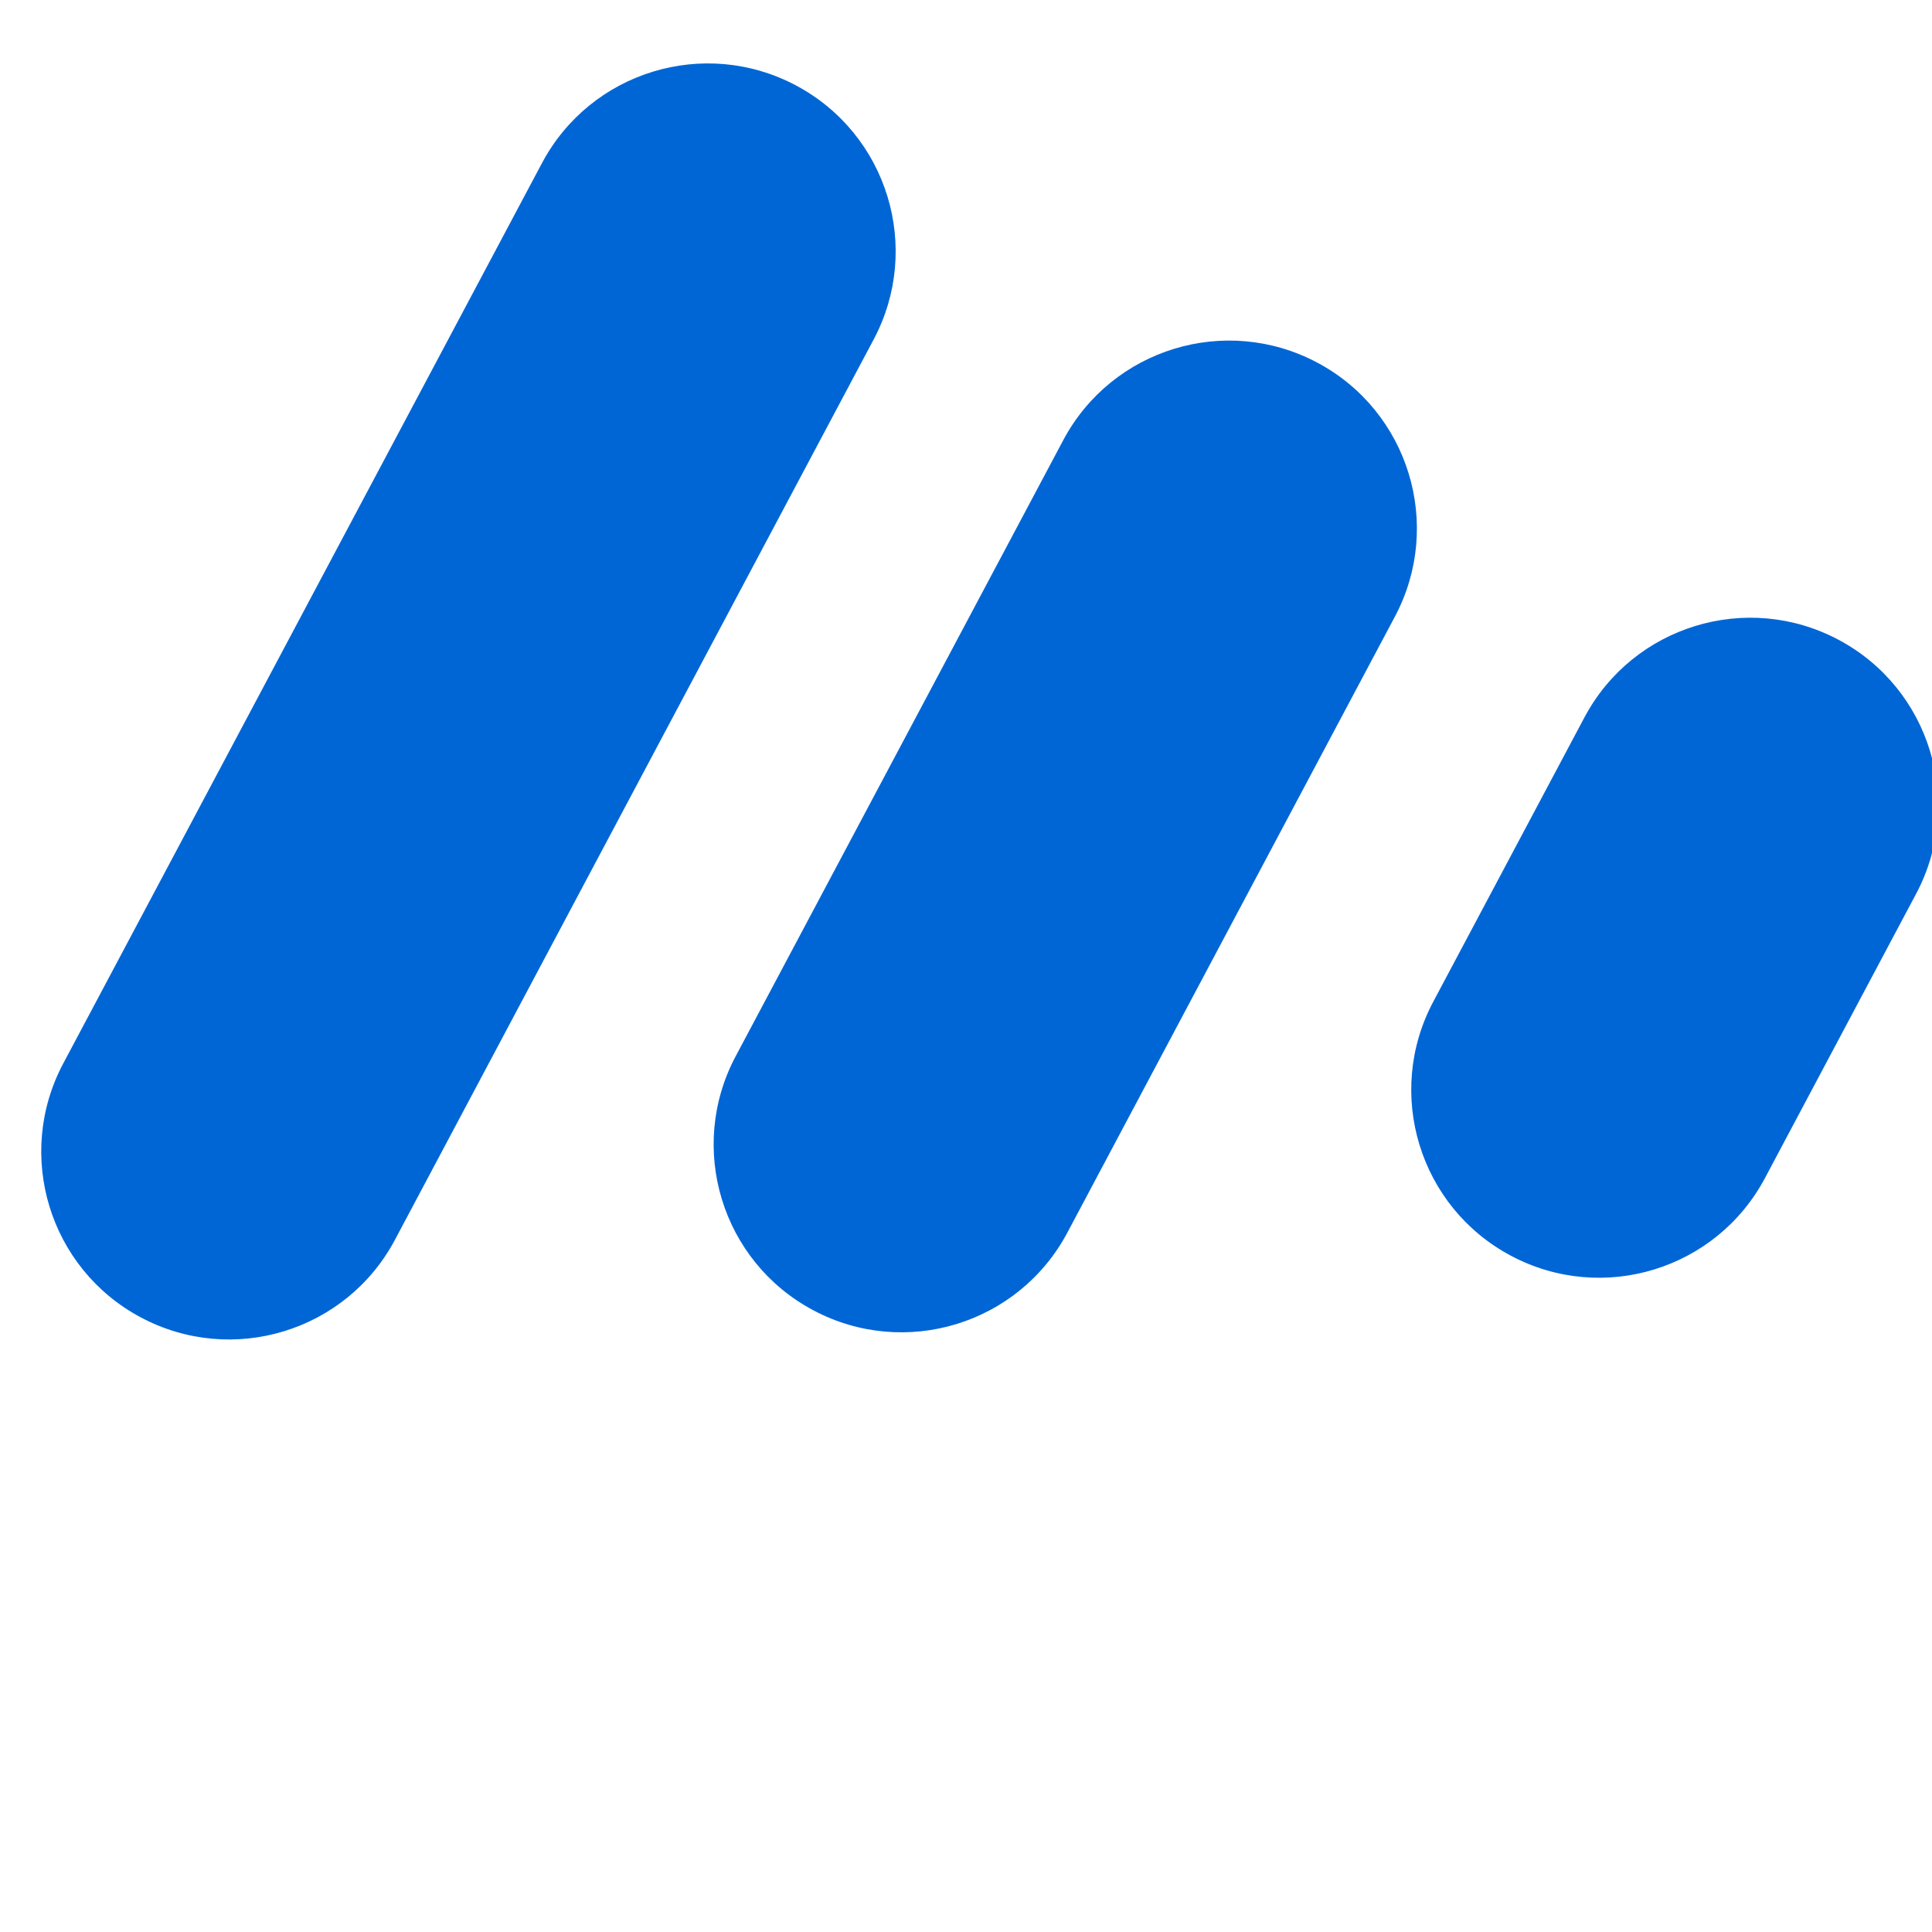
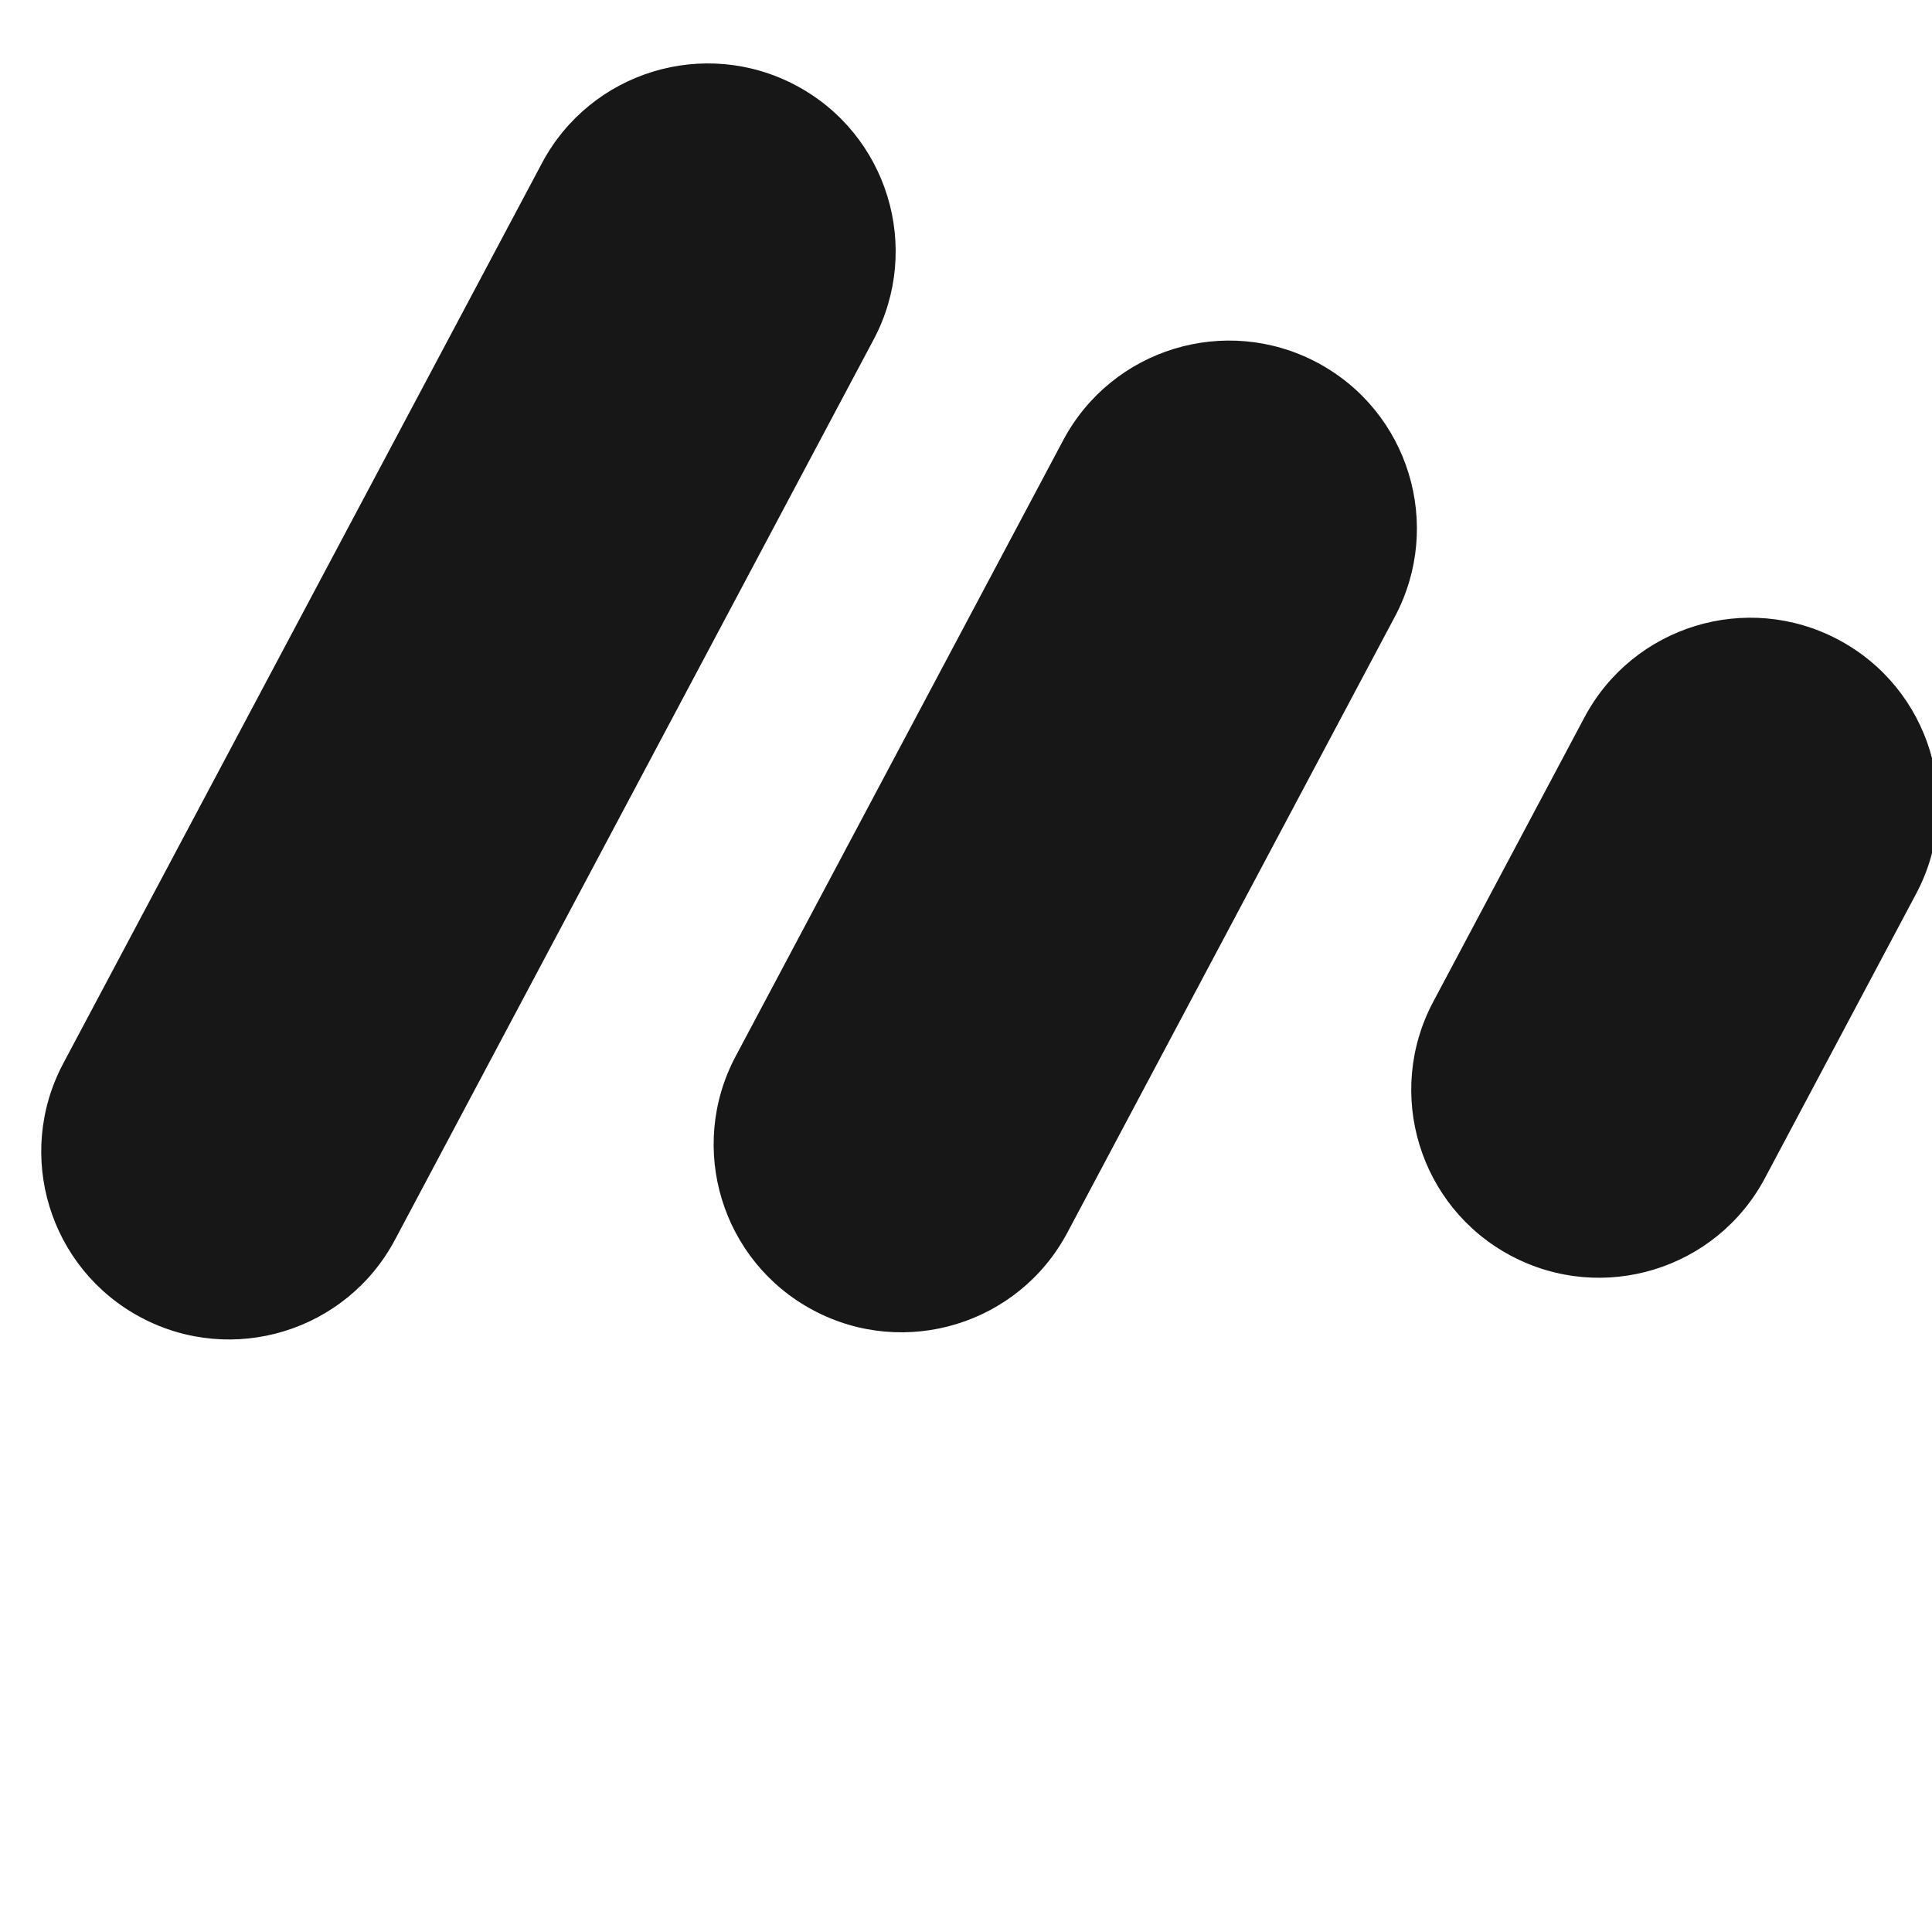
<svg xmlns="http://www.w3.org/2000/svg" width="36" height="36" viewBox="0 0 36 36">
-   <g fill="#0066d6" transform="rotate(28 18 18)">
+   <g fill="#171717" transform="rotate(28 18 18)">
    <rect x="4" y="5" width="7" height="26" rx="3.5" />
    <rect x="15" y="5" width="7" height="20" rx="3.5" />
    <rect x="26" y="5" width="7" height="13" rx="3.5" />
  </g>
</svg>
